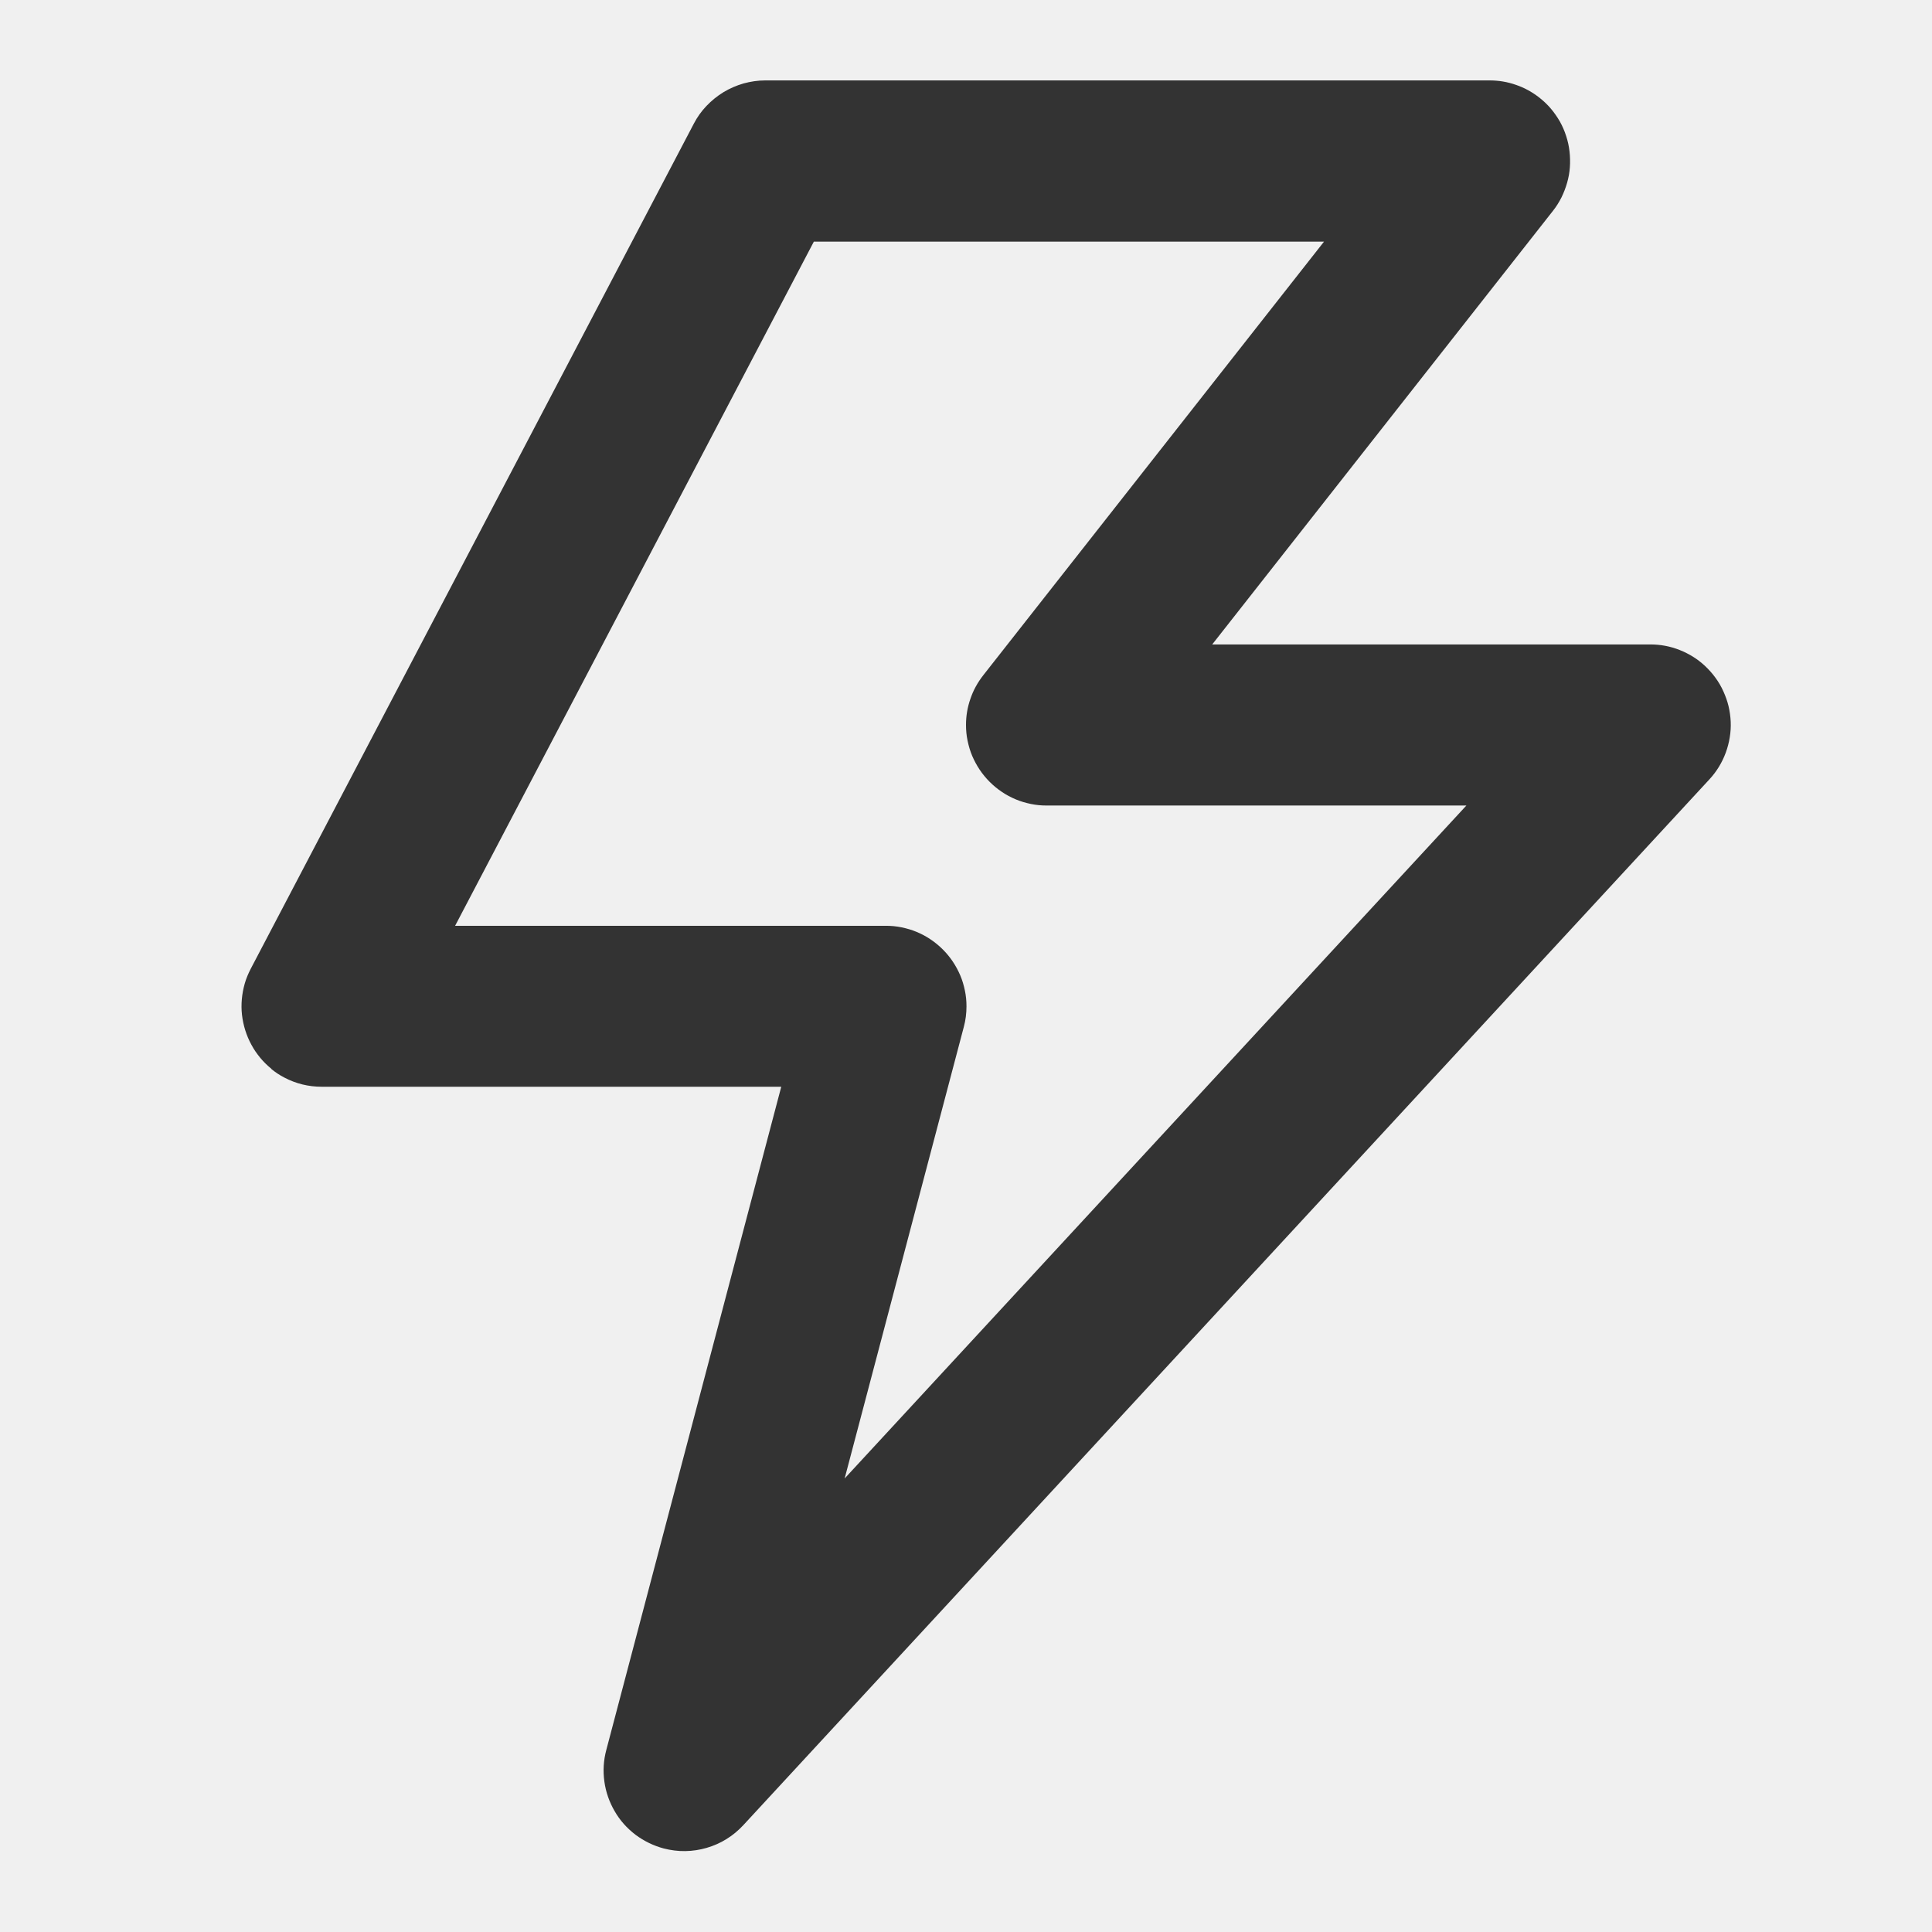
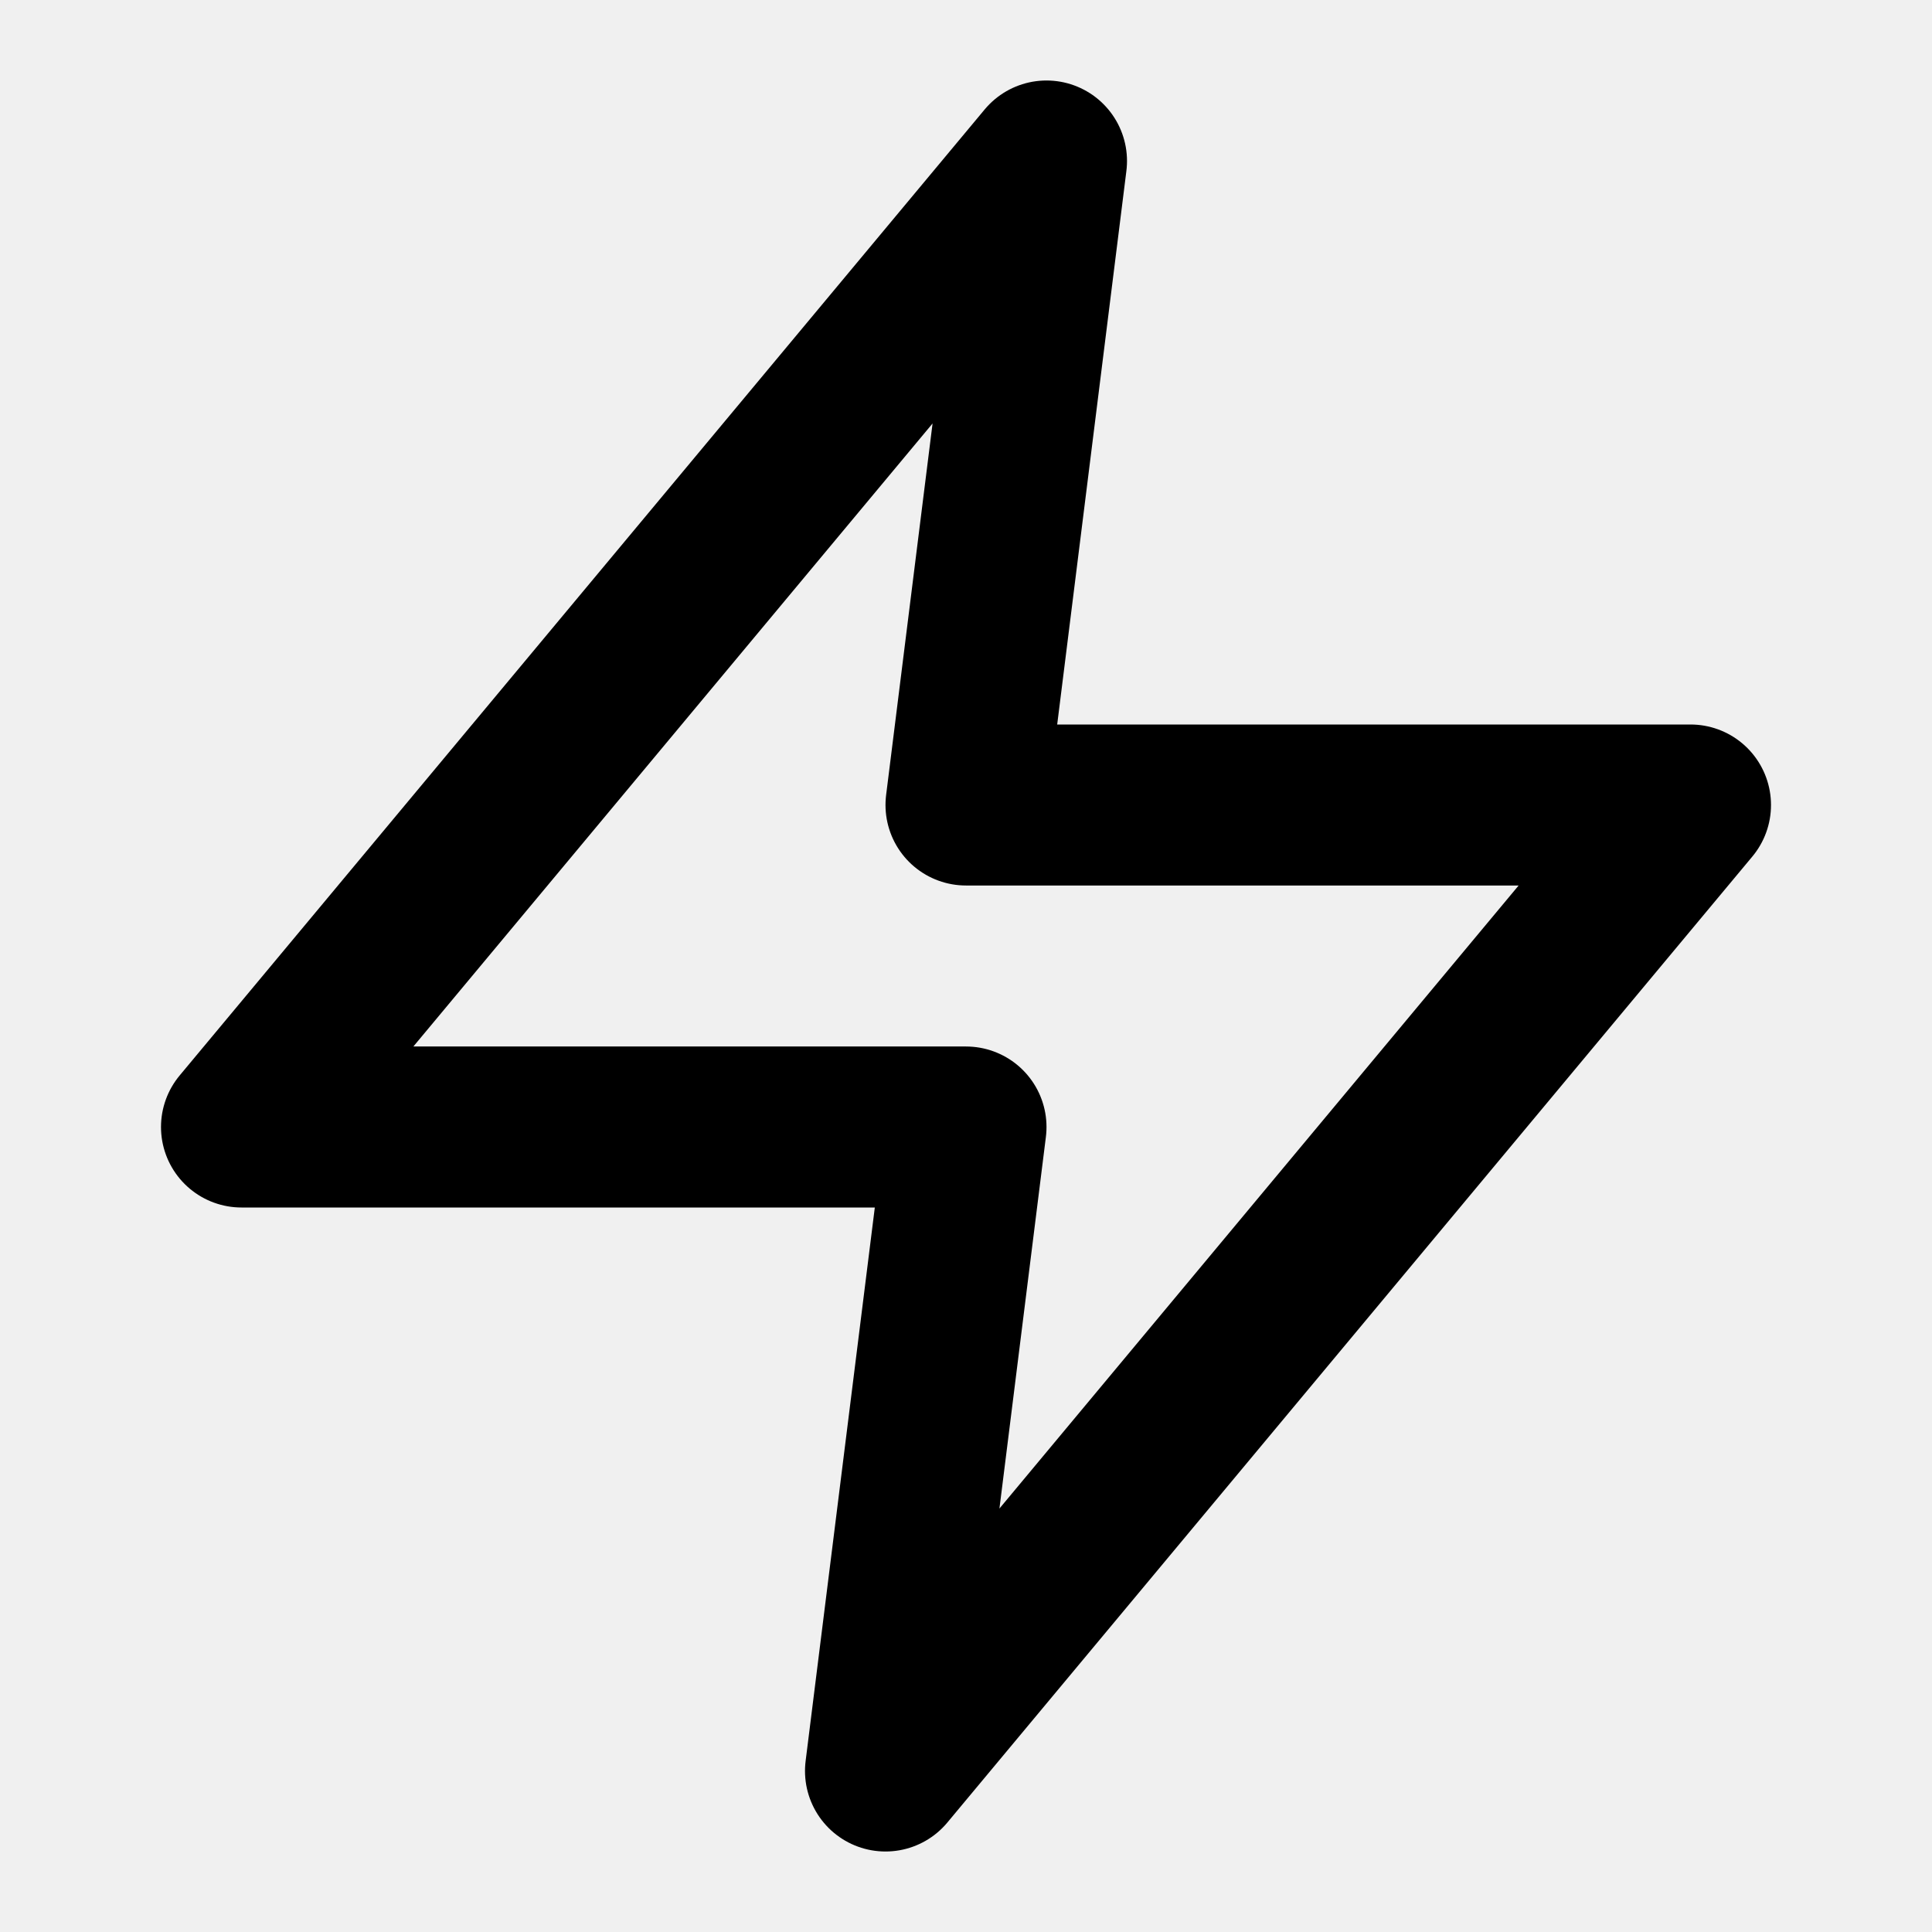
- <svg xmlns="http://www.w3.org/2000/svg" xmlns:xlink="http://www.w3.org/1999/xlink" width="16" height="16" fill="none" viewBox="0 0 16 16">
-   <g opacity="1" transform="translate(0 0) rotate(0)">
-     <mask id="bg-mask-0" fill="#fff">
-       <use xlink:href="#path_0" />
-     </mask>
-     <g mask="url(#bg-mask-0)">
-       <path id="路径 1" style="fill:#333;opacity:1" d="M2.248,8.852c-0.034,-0.028 -0.065,-0.058 -0.093,-0.092c-0.028,-0.034 -0.053,-0.07 -0.073,-0.108c-0.021,-0.038 -0.038,-0.079 -0.051,-0.12c-0.013,-0.042 -0.022,-0.084 -0.027,-0.128c-0.005,-0.044 -0.005,-0.087 -0.001,-0.131c0.004,-0.044 0.012,-0.086 0.024,-0.128c0.012,-0.042 0.029,-0.082 0.049,-0.121l3.67,-7c0.028,-0.054 0.063,-0.103 0.105,-0.147c0.042,-0.044 0.089,-0.082 0.141,-0.114c0.052,-0.031 0.107,-0.055 0.166,-0.072c0.059,-0.016 0.118,-0.025 0.179,-0.025h6c0.075,0 0.147,0.012 0.218,0.037c0.071,0.024 0.135,0.06 0.194,0.106c0.034,0.027 0.066,0.057 0.094,0.09c0.028,0.033 0.053,0.069 0.075,0.107c0.021,0.038 0.039,0.078 0.052,0.12c0.014,0.042 0.023,0.084 0.028,0.128c0.005,0.043 0.006,0.087 0.003,0.131c-0.003,0.044 -0.011,0.087 -0.023,0.129c-0.012,0.042 -0.028,0.083 -0.047,0.122c-0.02,0.039 -0.043,0.076 -0.07,0.11l-2.822,3.591h3.628c0.084,0 0.165,0.015 0.243,0.046c0.078,0.031 0.148,0.074 0.209,0.131c0.032,0.03 0.061,0.062 0.087,0.098c0.026,0.035 0.048,0.073 0.066,0.113c0.018,0.04 0.033,0.081 0.043,0.123c0.01,0.043 0.016,0.086 0.018,0.129c0.002,0.044 -0.001,0.087 -0.008,0.13c-0.007,0.043 -0.018,0.085 -0.033,0.126c-0.015,0.041 -0.034,0.08 -0.057,0.118c-0.023,0.037 -0.049,0.072 -0.079,0.104l-8,8.66c-0.041,0.044 -0.087,0.083 -0.139,0.115c-0.051,0.032 -0.106,0.056 -0.164,0.073c-0.058,0.017 -0.117,0.026 -0.178,0.027c-0.061,0.001 -0.12,-0.007 -0.179,-0.022c-0.085,-0.023 -0.163,-0.061 -0.234,-0.114c-0.07,-0.054 -0.128,-0.118 -0.172,-0.195c-0.044,-0.076 -0.073,-0.158 -0.085,-0.246c-0.012,-0.088 -0.007,-0.174 0.016,-0.26l1.449,-5.493h-3.805c-0.109,0 -0.213,-0.025 -0.31,-0.076c-0.039,-0.02 -0.075,-0.044 -0.109,-0.072zM3.769,7.667h3.568c0.044,0 0.087,0.004 0.13,0.013c0.043,0.009 0.085,0.021 0.125,0.038c0.04,0.017 0.079,0.037 0.115,0.062c0.036,0.024 0.07,0.052 0.101,0.083c0.031,0.031 0.059,0.065 0.083,0.101c0.024,0.036 0.045,0.075 0.062,0.115c0.017,0.04 0.029,0.082 0.038,0.125c0.009,0.043 0.013,0.086 0.013,0.13c0,0.058 -0.007,0.114 -0.022,0.17l-0.987,3.74l5.149,-5.573h-3.477c-0.044,0 -0.087,-0.004 -0.13,-0.013c-0.043,-0.009 -0.085,-0.021 -0.125,-0.038c-0.04,-0.017 -0.079,-0.037 -0.115,-0.062c-0.036,-0.024 -0.07,-0.052 -0.101,-0.083c-0.031,-0.031 -0.059,-0.065 -0.083,-0.101c-0.024,-0.036 -0.045,-0.075 -0.062,-0.115c-0.017,-0.04 -0.029,-0.082 -0.038,-0.125c-0.009,-0.043 -0.013,-0.086 -0.013,-0.13c0,-0.075 0.012,-0.147 0.037,-0.218c0.024,-0.071 0.06,-0.135 0.106,-0.194l2.822,-3.591h-4.225z" />
-     </g>
-   </g>
-   <defs>
-     <rect id="path_0" width="16" height="16" x="0" y="0" />
-   </defs>
+ <svg xmlns="http://www.w3.org/2000/svg" width="16" height="16" viewBox="0 0 24 24" fill="none" stroke="currentColor" stroke-width="2" stroke-linecap="round" stroke-linejoin="round" class="feather feather-zap">
+   <polygon points="13 2 3 14 12 14 11 22 21 10 12 10 13 2" />
</svg>
